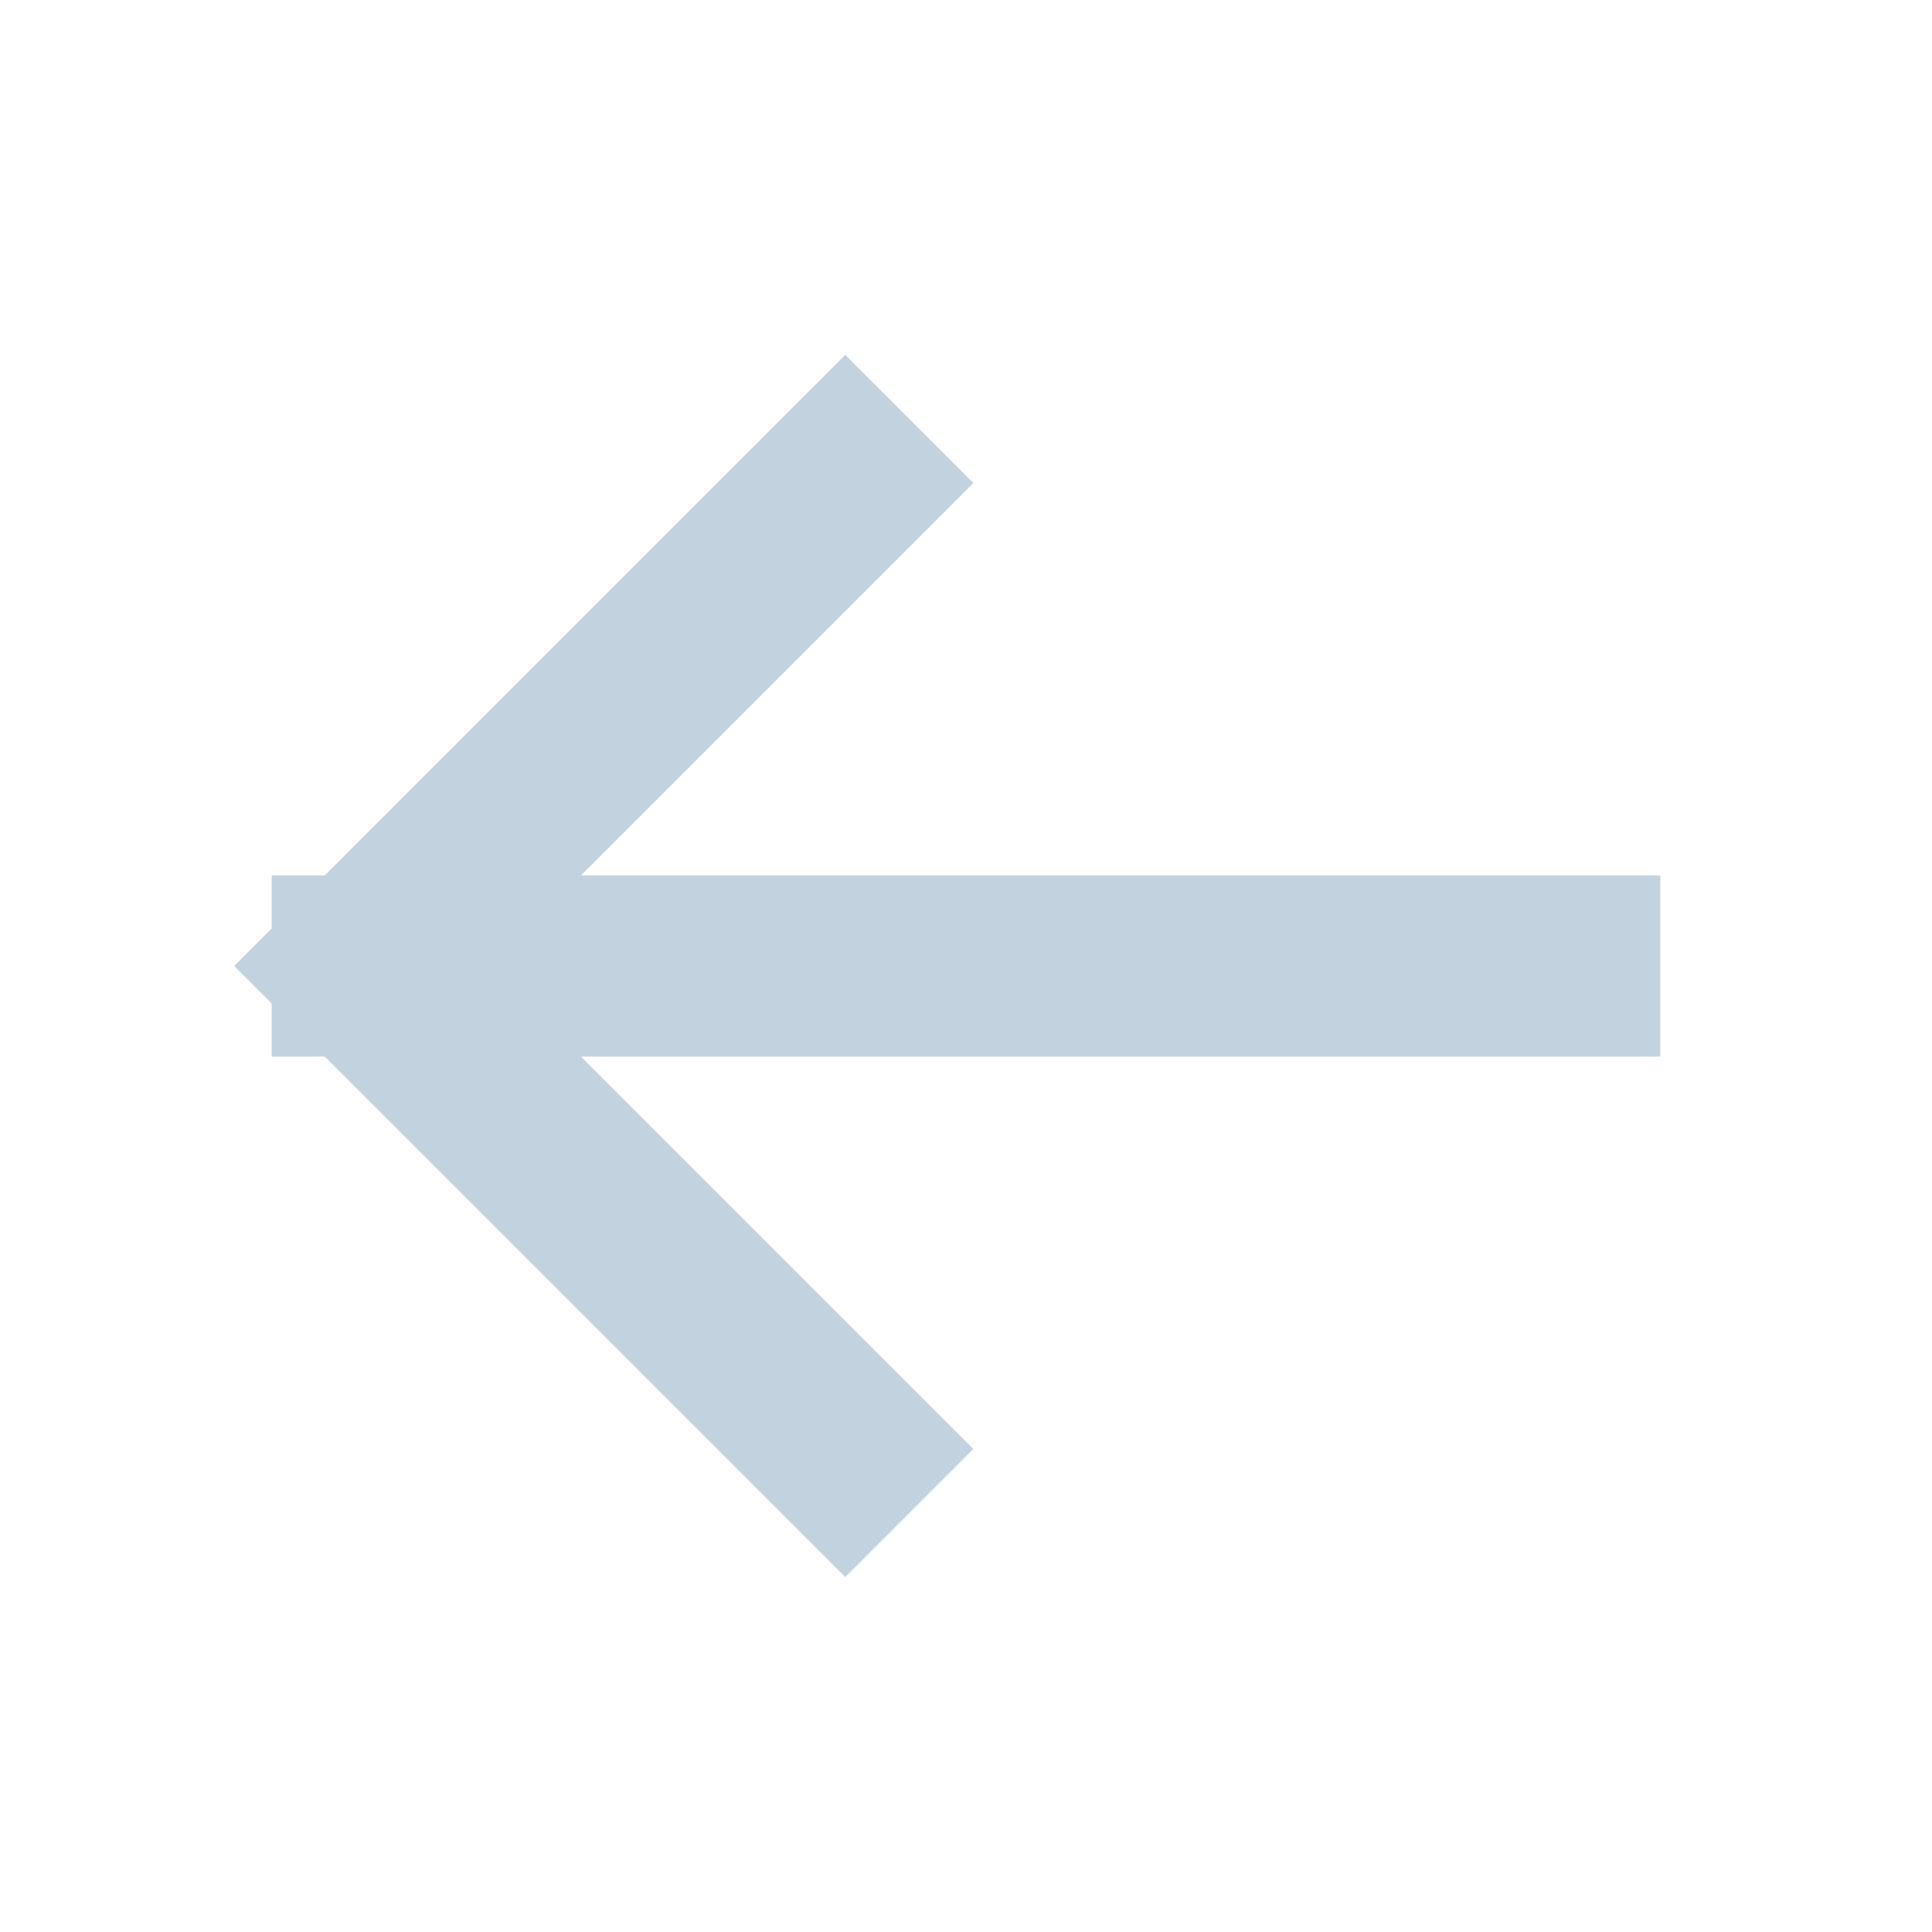
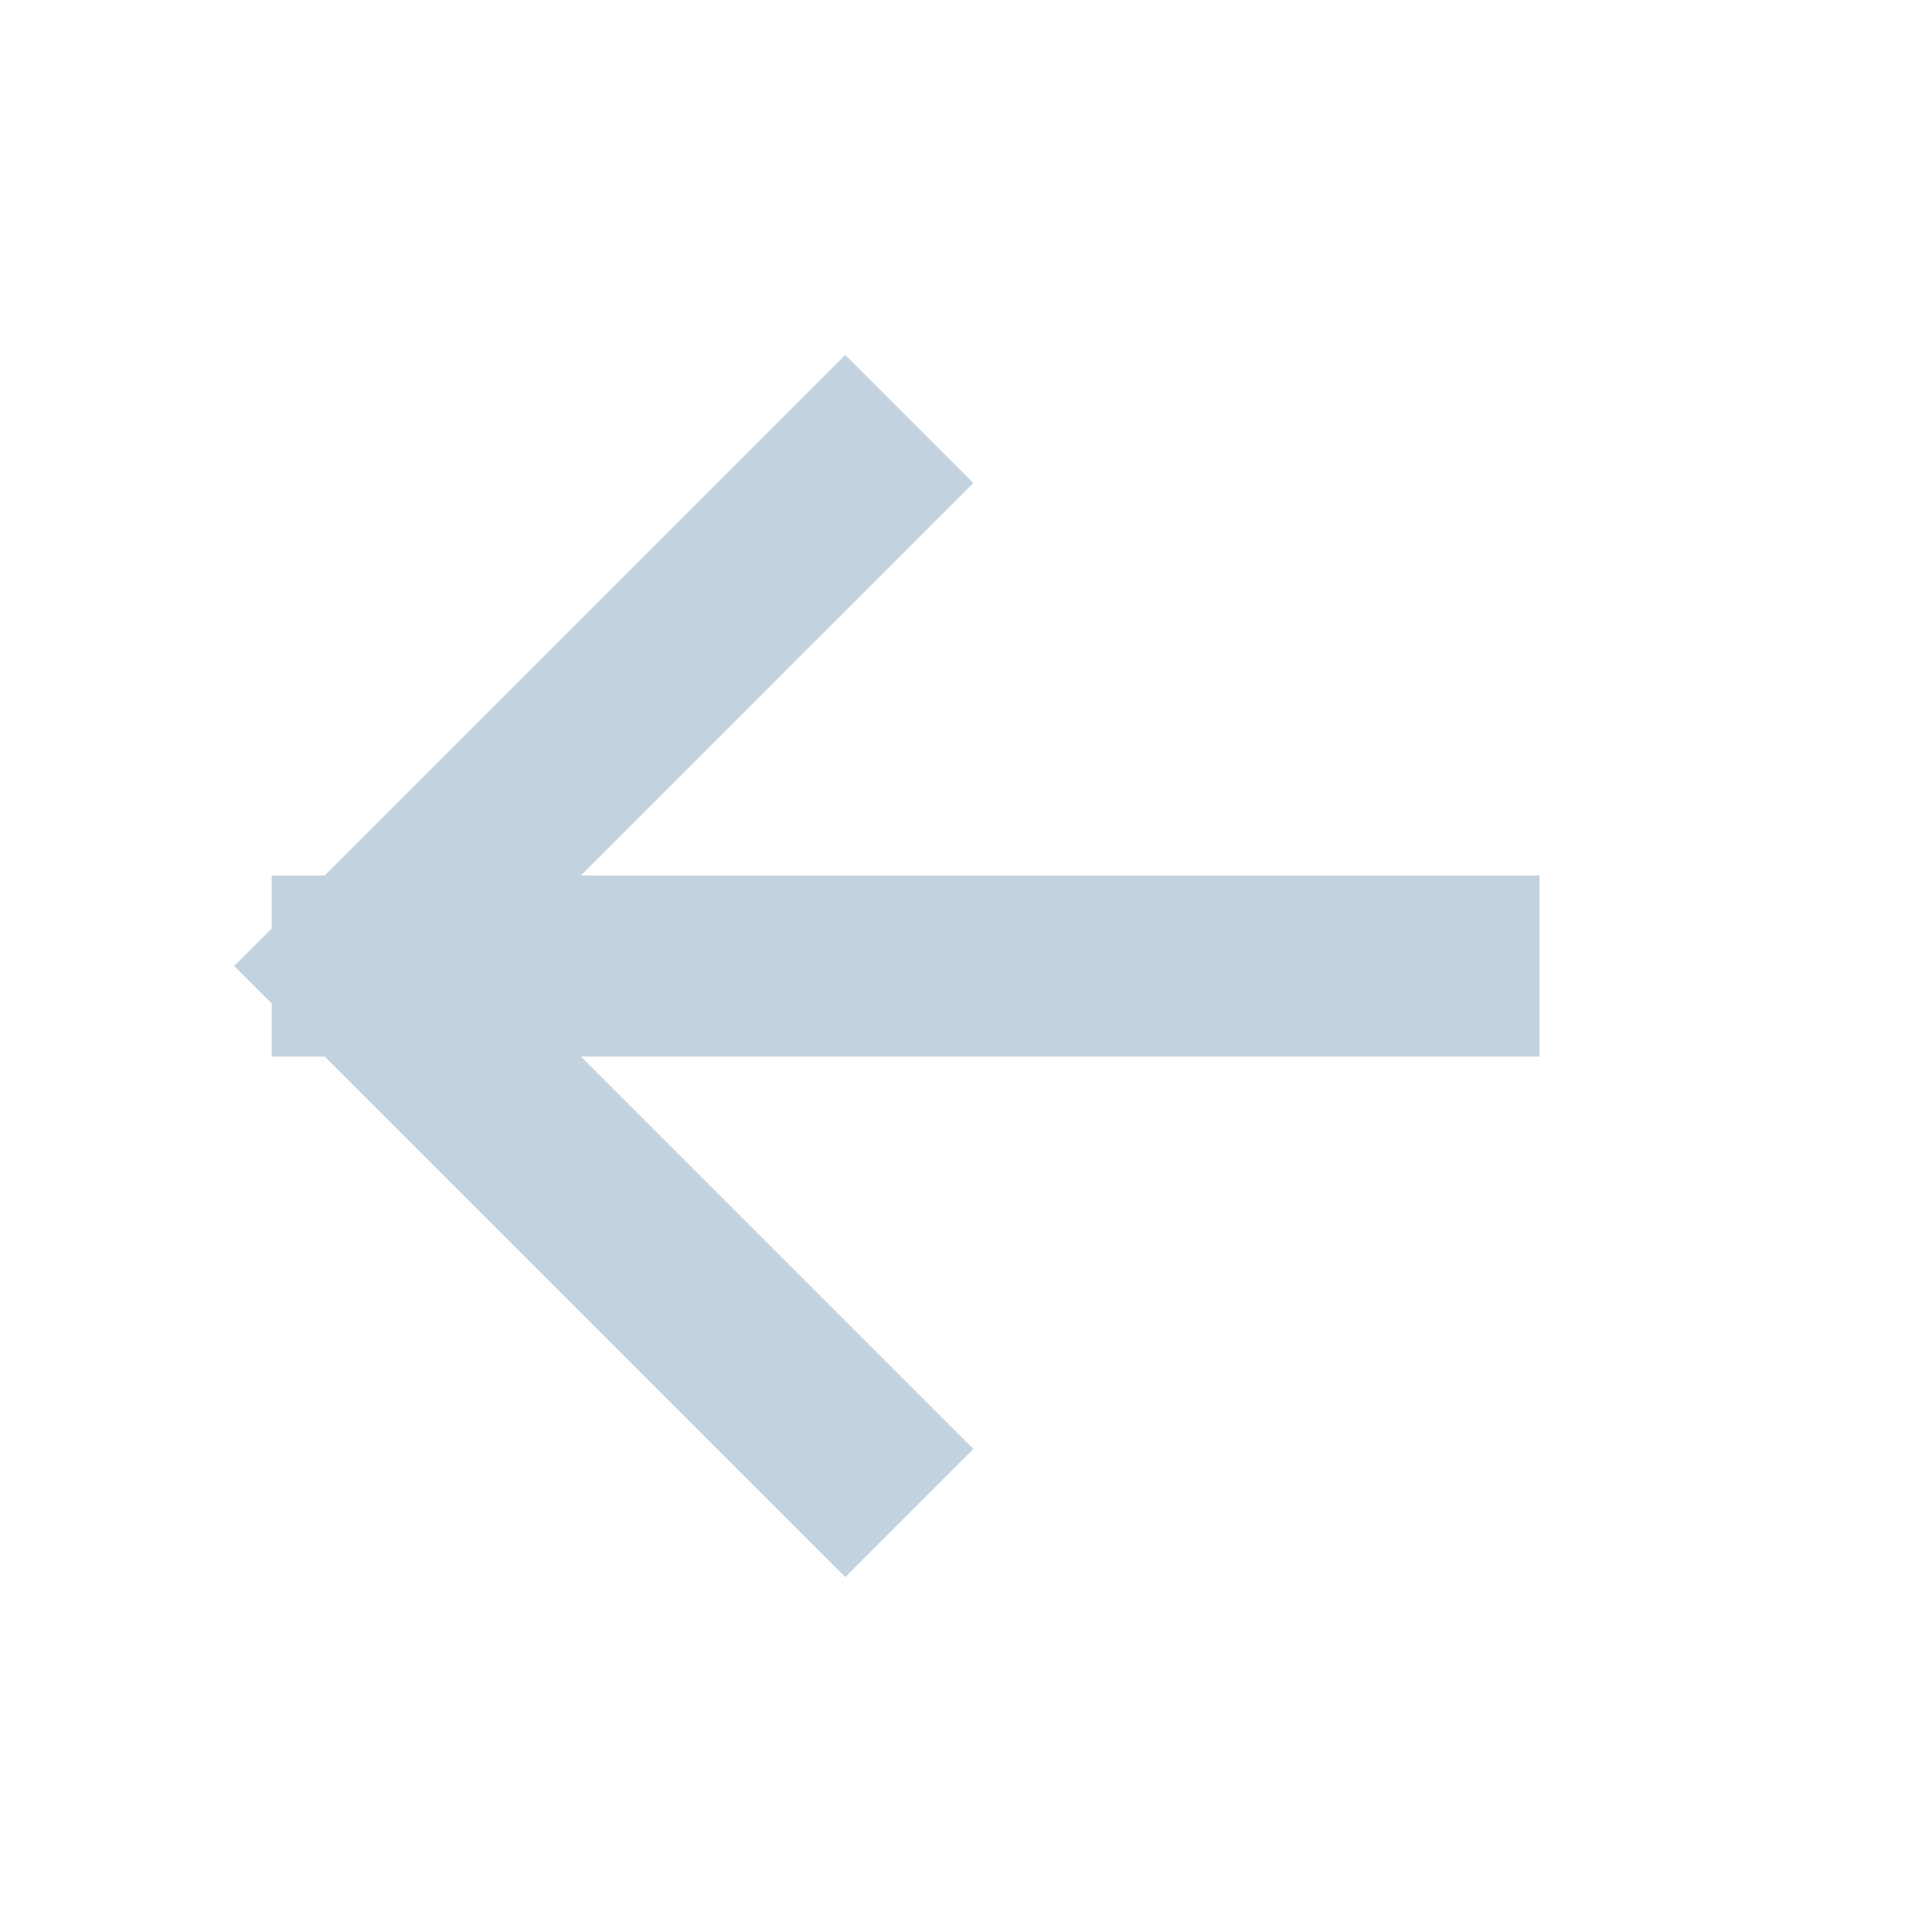
<svg xmlns="http://www.w3.org/2000/svg" width="16" height="16" viewBox="0 0 16 16" fill="none">
-   <path d="M7 12L3 8M3 8L7 4M3 8L13 8" stroke="#C3D2DF" stroke-width="1.5" stroke-linecap="square" />
+   <path d="M7 12L3 8M3 8L7 4M3 8L12 8" stroke="#C3D2DF" stroke-width="1.5" stroke-linecap="square" />
</svg>
